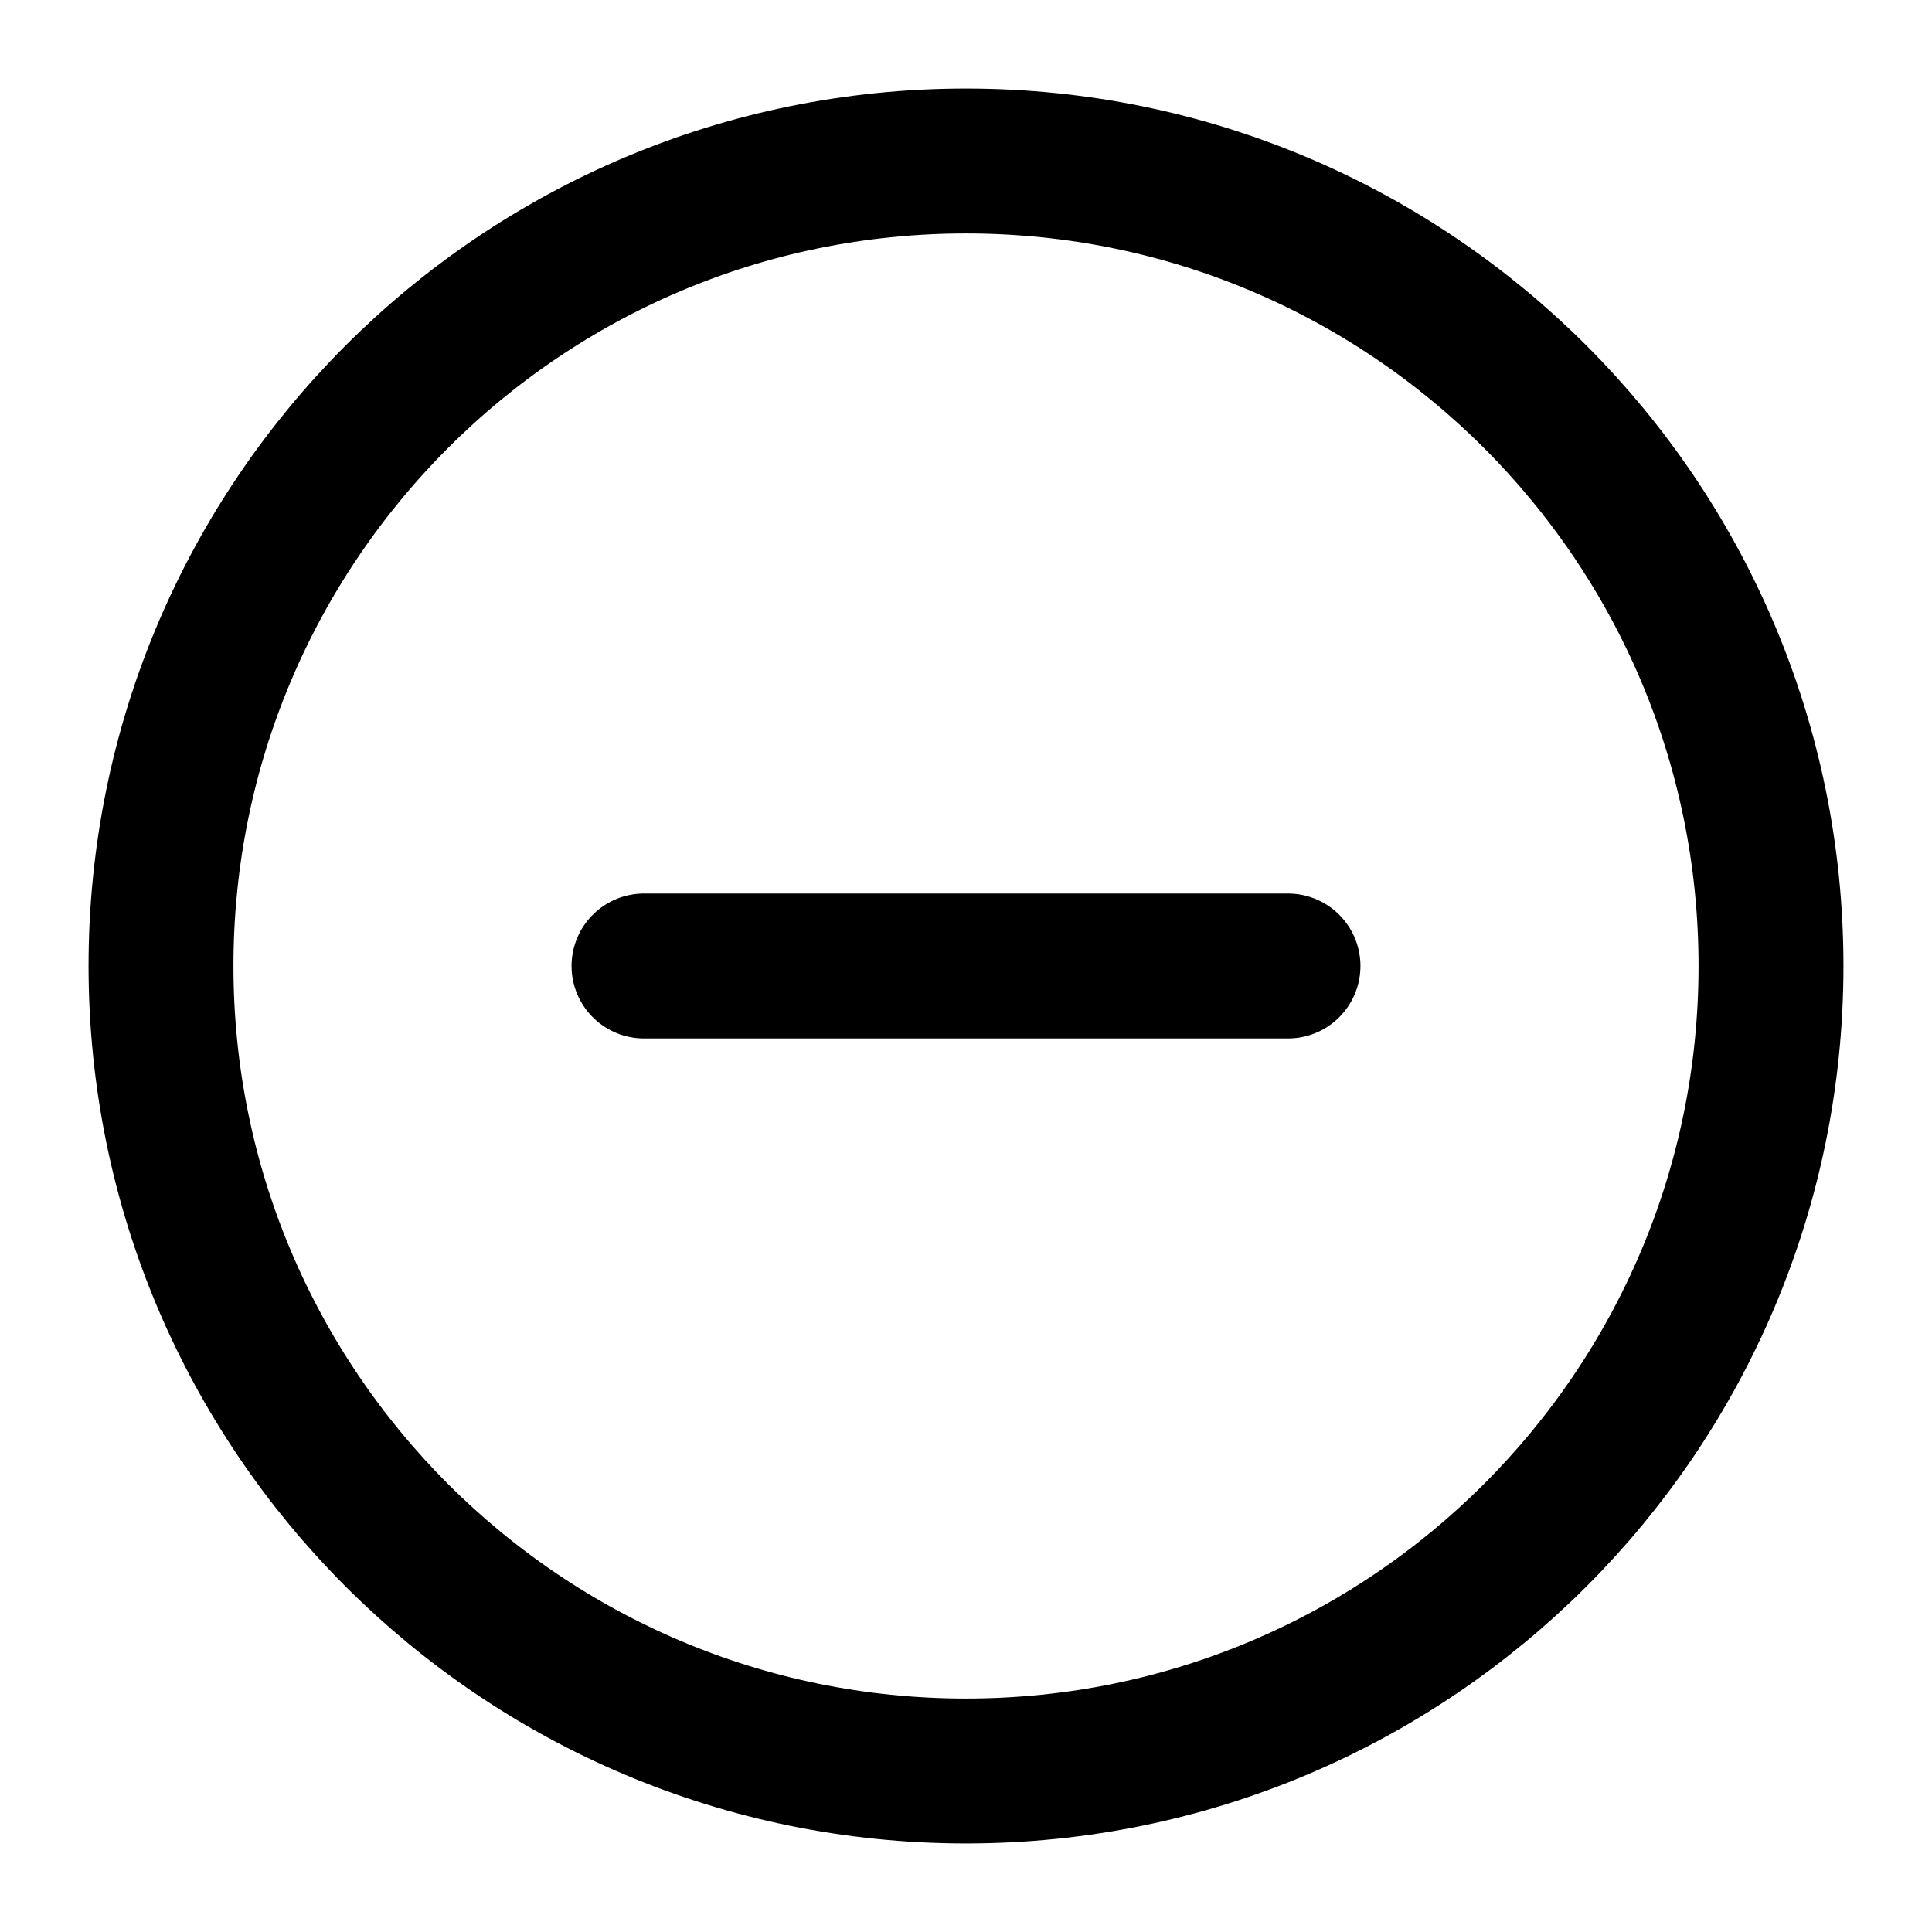
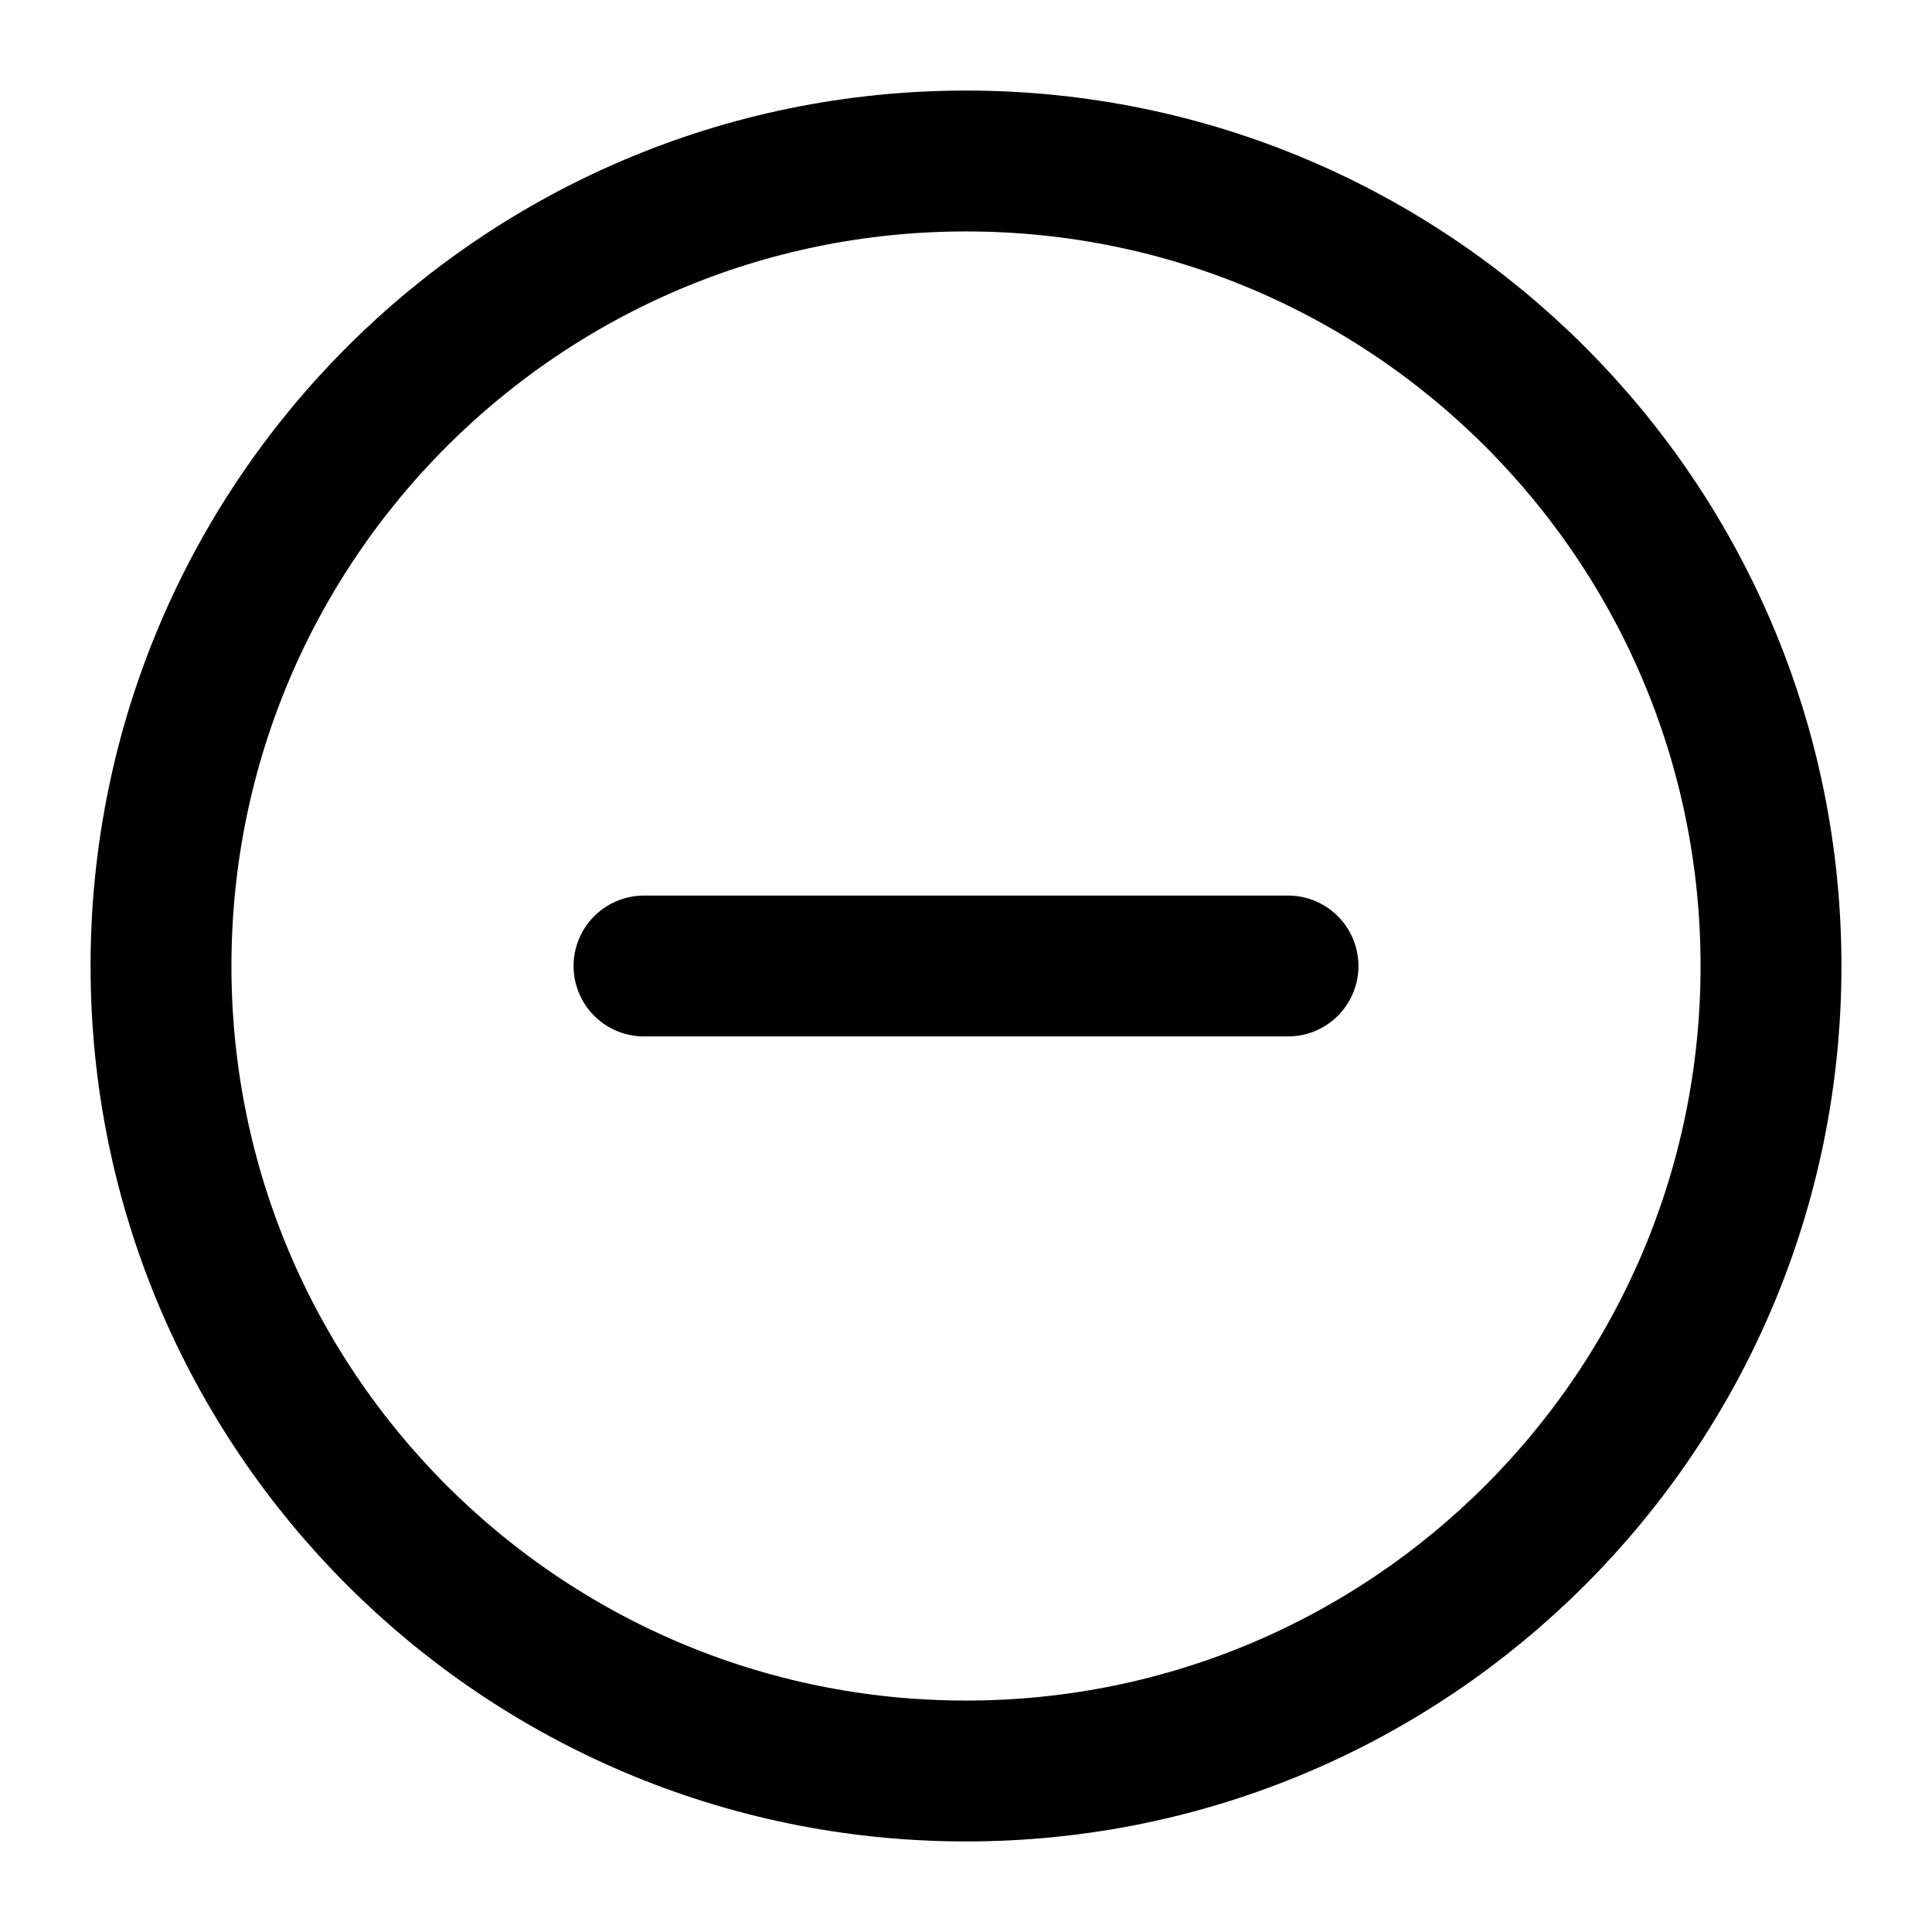
- <svg xmlns="http://www.w3.org/2000/svg" viewBox="0 0 24 24" fill="none" stroke="currentColor" stroke-width="1.8" stroke-linecap="round" stroke-linejoin="round">
+ <svg xmlns="http://www.w3.org/2000/svg" viewBox="0 0 24 24" fill="none" stroke="currentColor" stroke-width="1.75" stroke-linecap="round" stroke-linejoin="round">
  <circle cx="12" cy="12" r="10" />
  <path d="M8 12h8" />
</svg>
